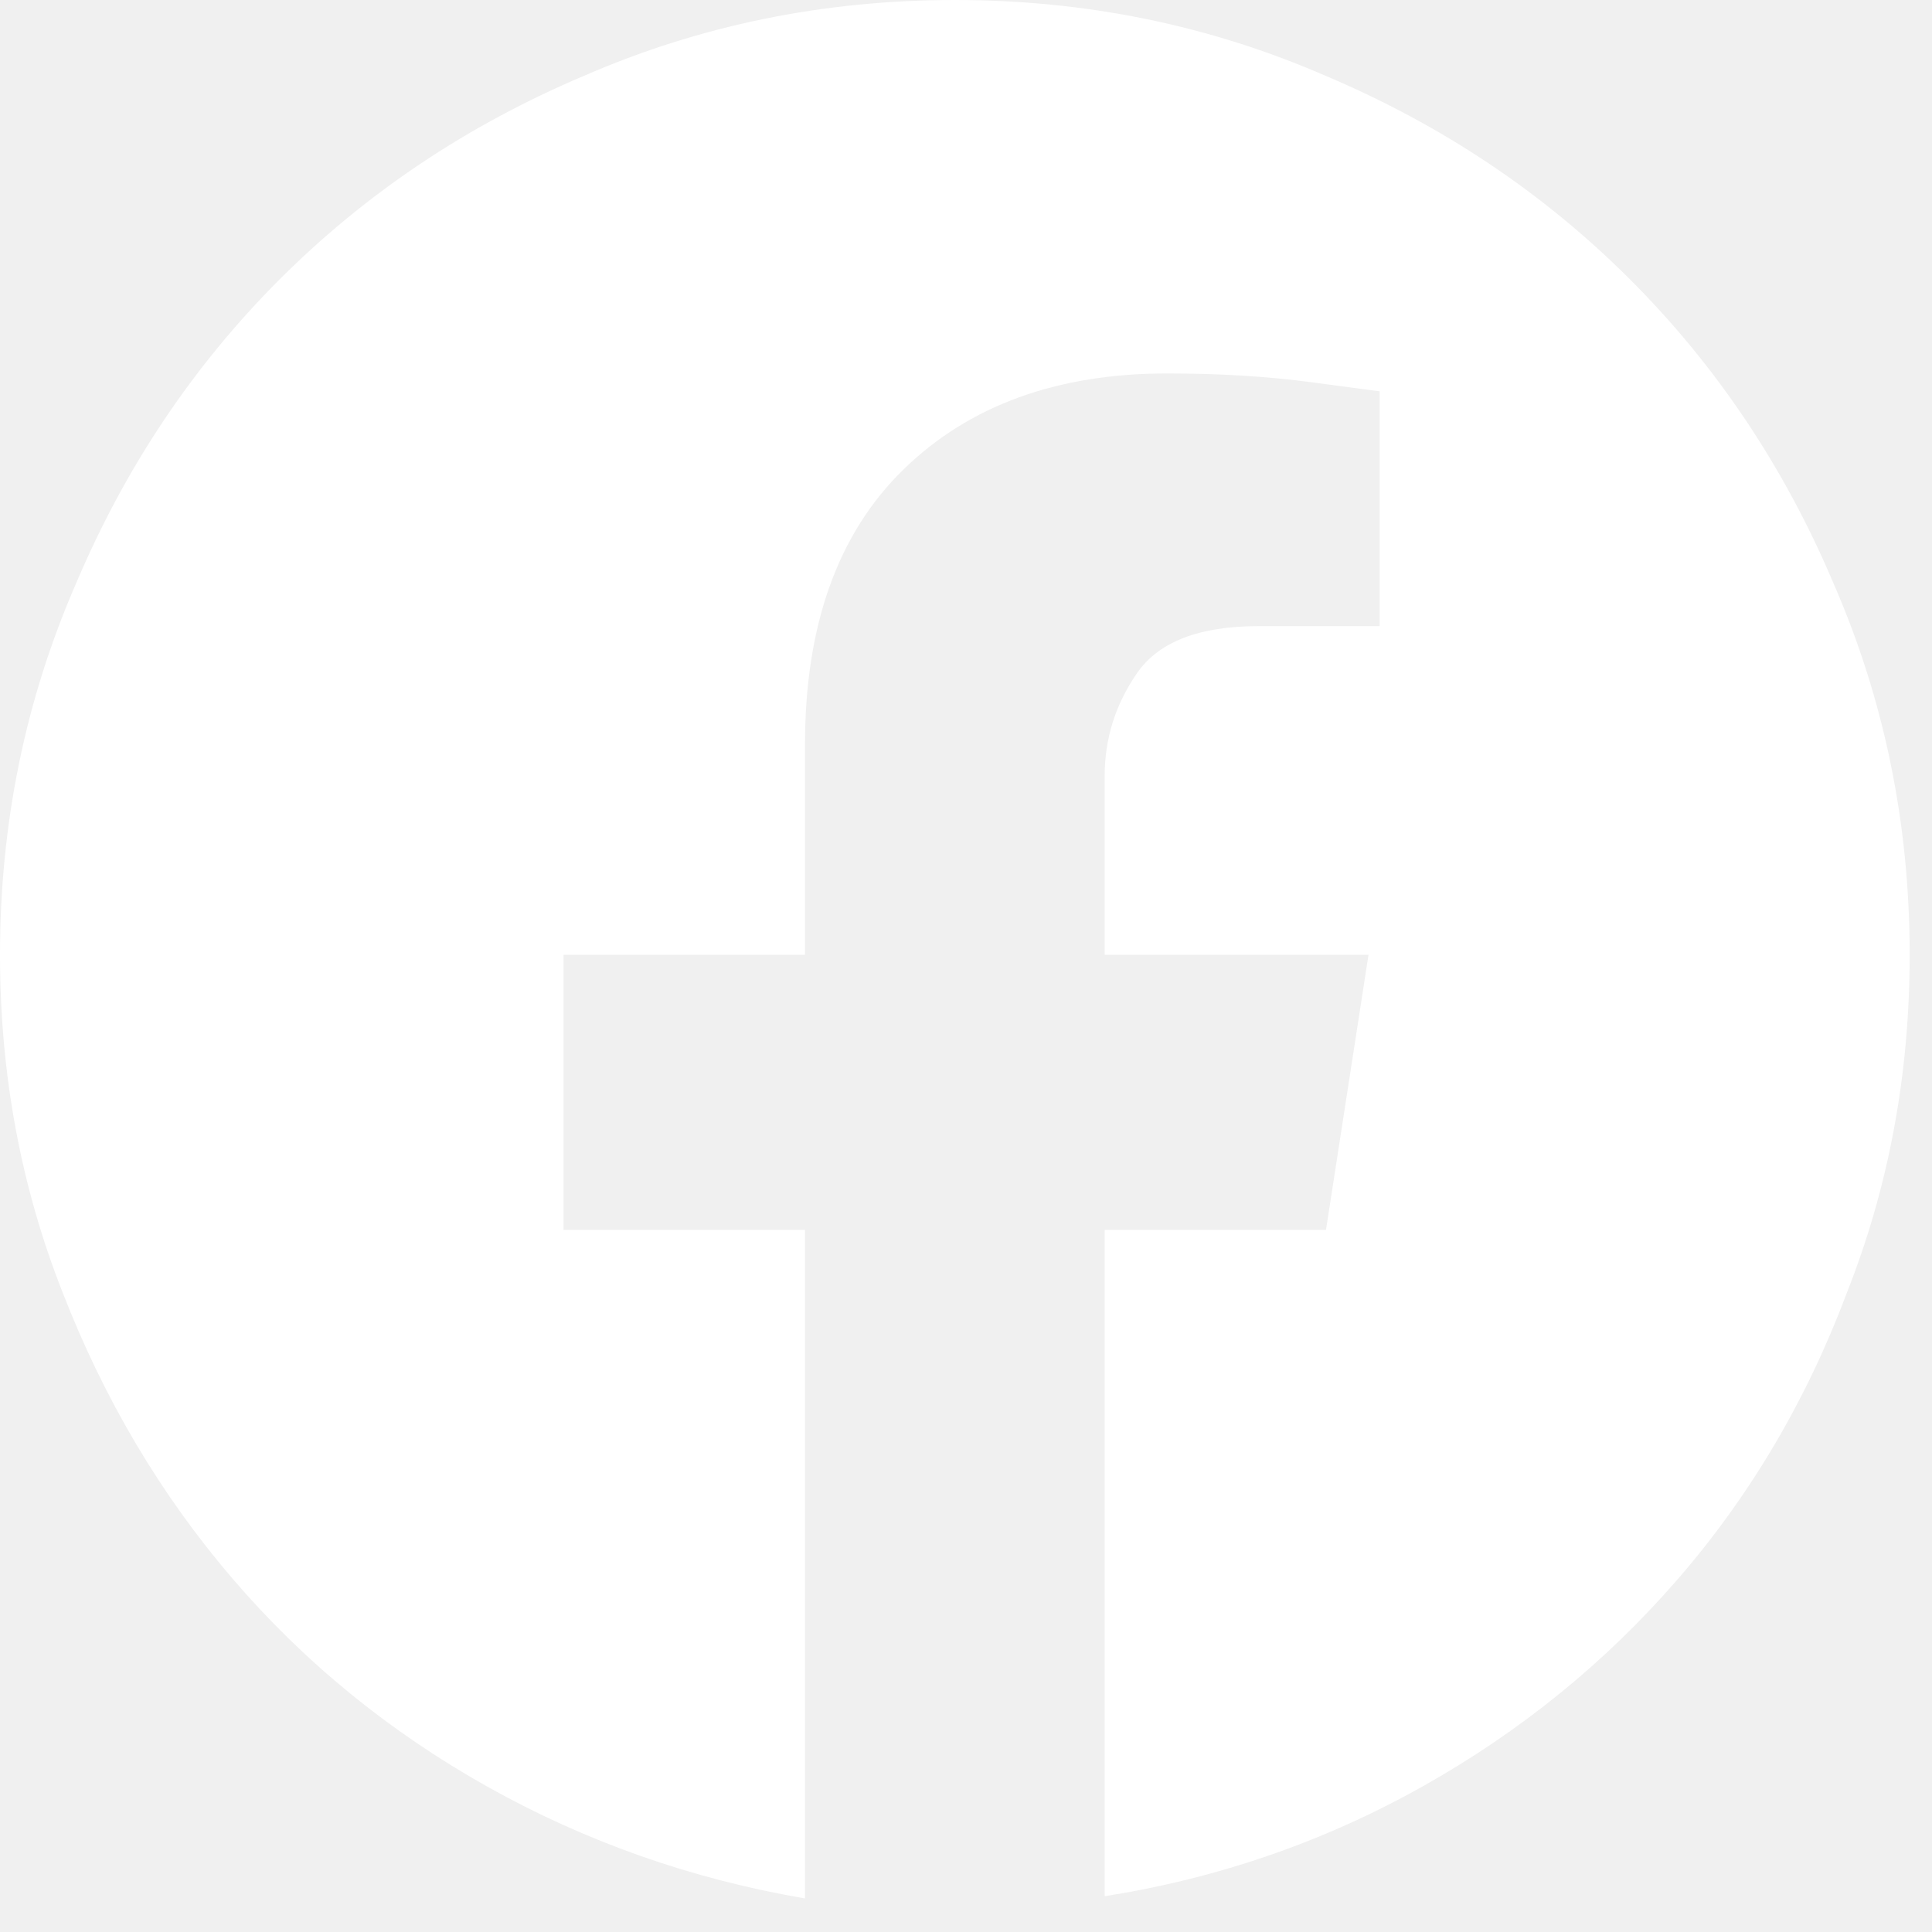
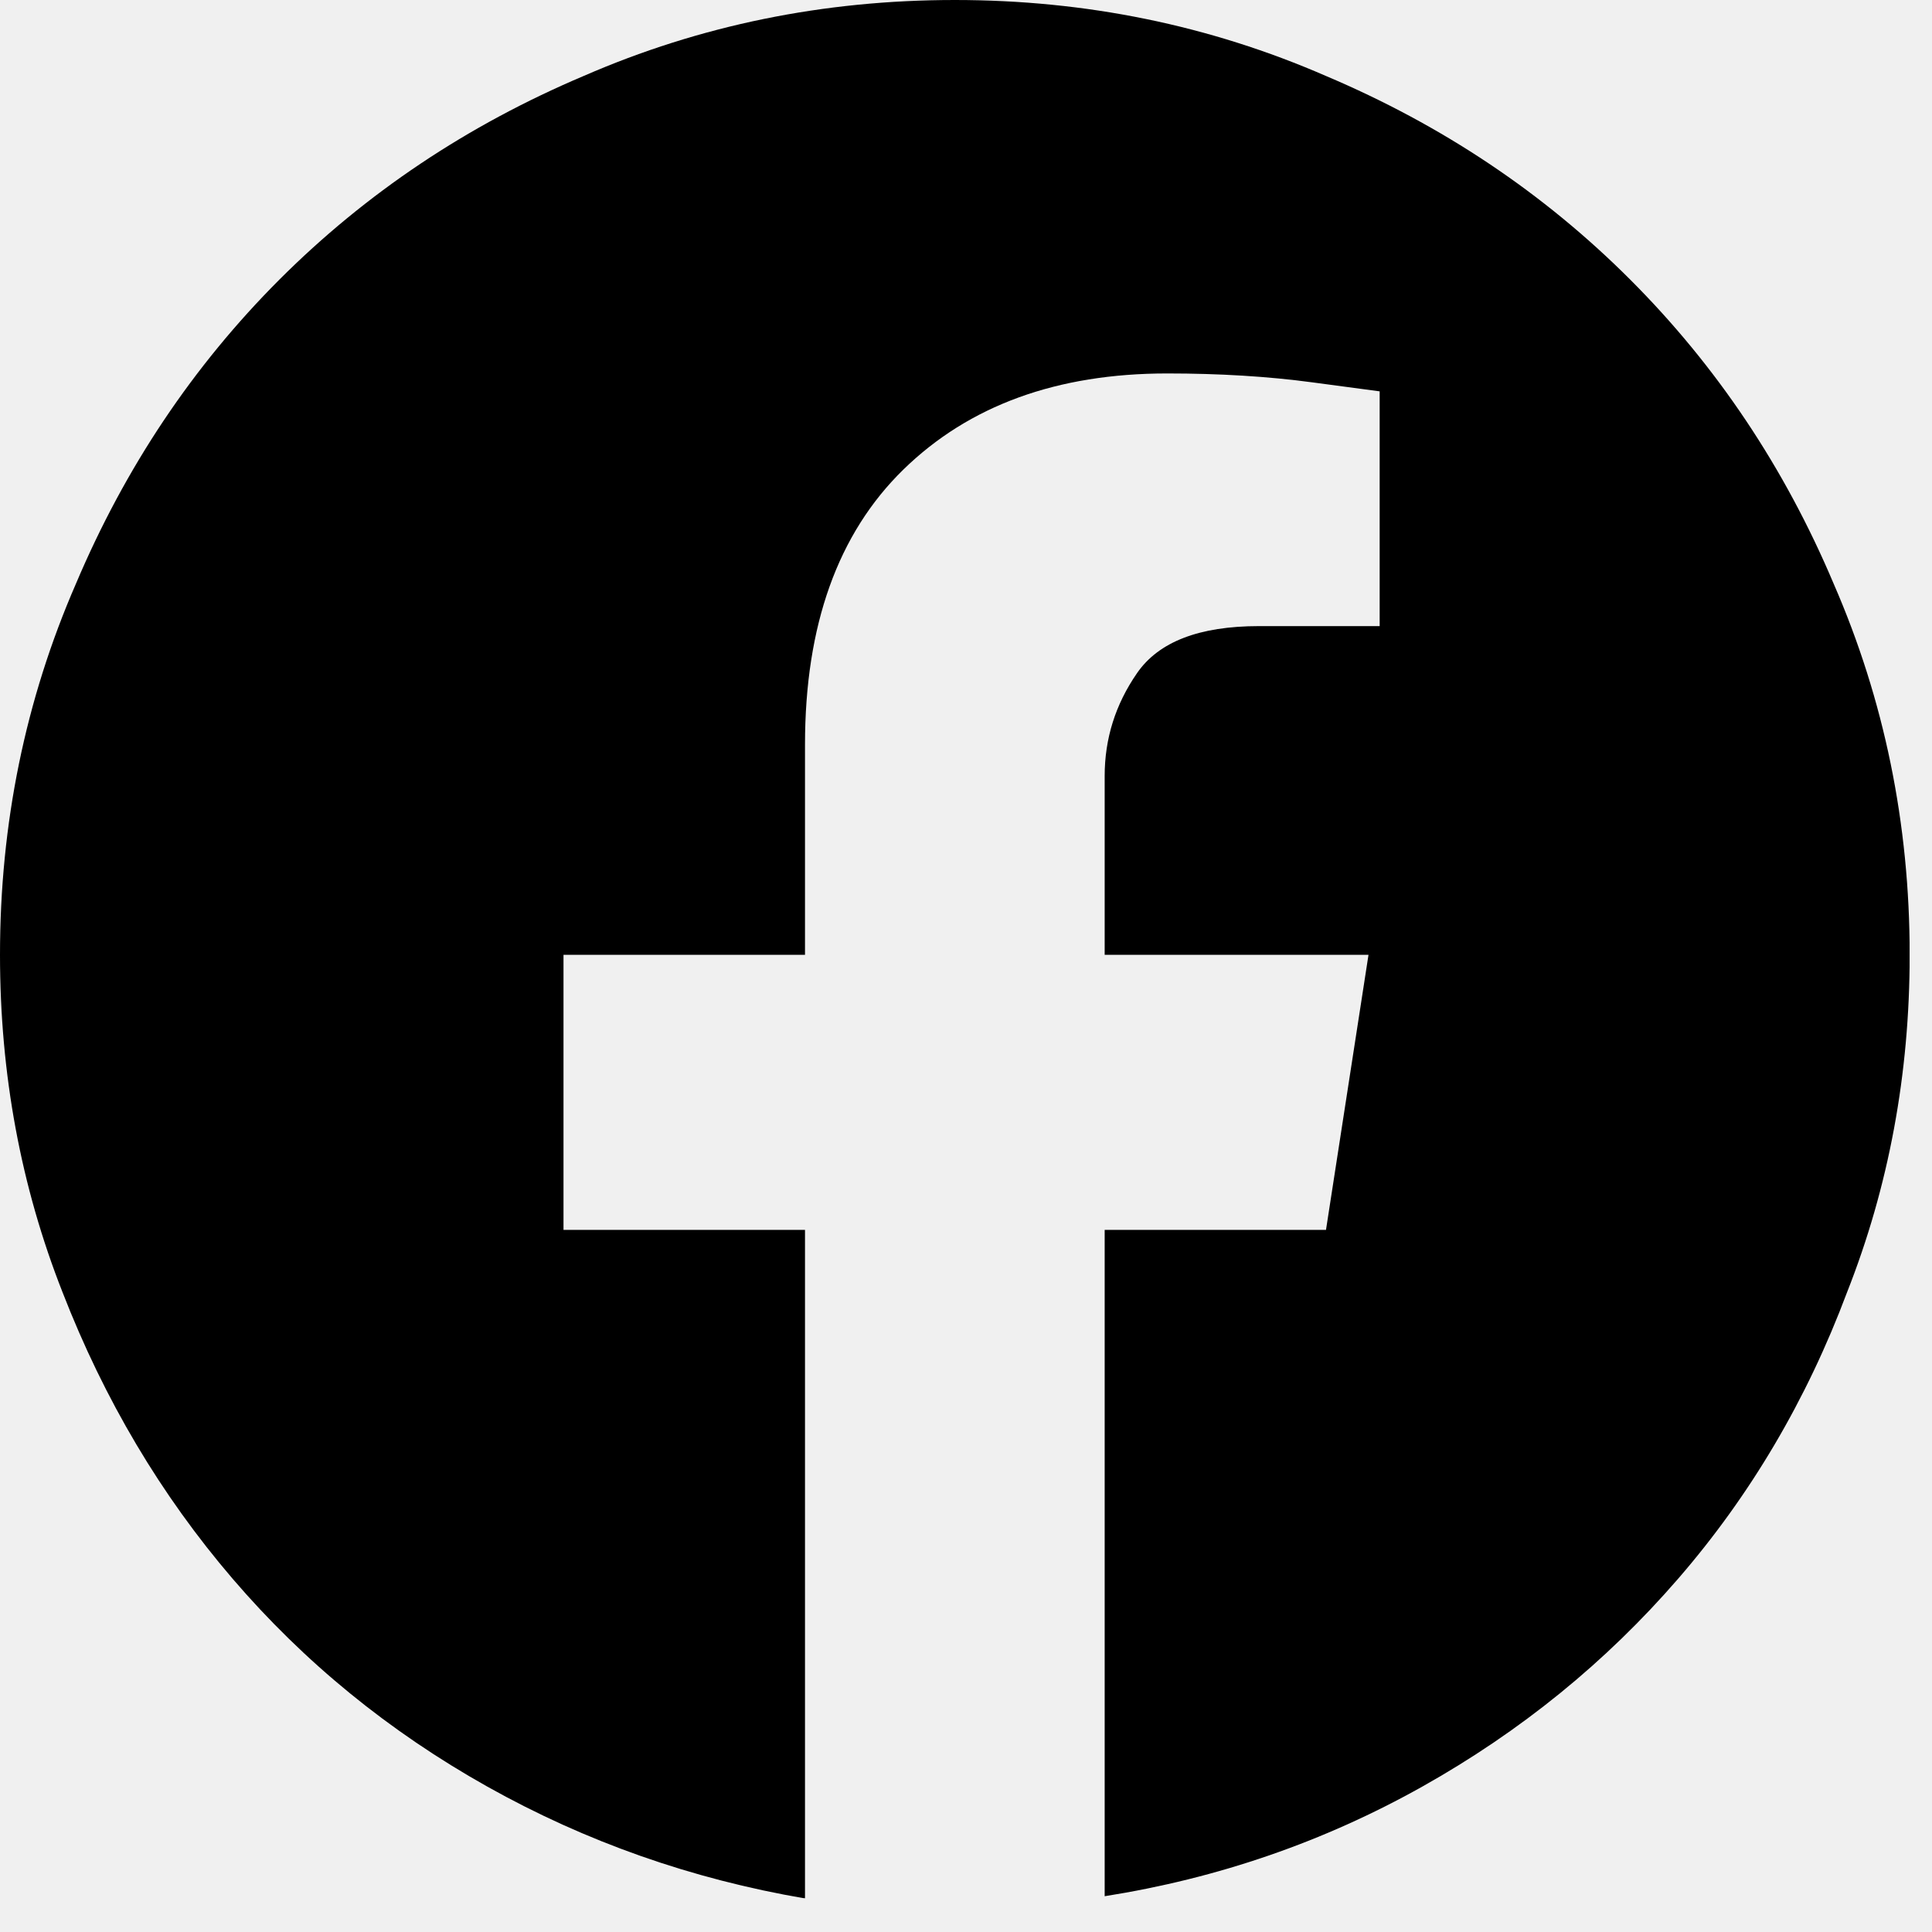
<svg xmlns="http://www.w3.org/2000/svg" width="27" height="27" viewBox="0 0 27 27" fill="none">
-   <g clip-path="url(#clip0_115_6371)">
-     <path d="M13.344 0C11.51 0 9.781 0.354 8.156 1.062C6.531 1.75 5.115 2.698 3.906 3.906C2.698 5.115 1.75 6.531 1.062 8.156C0.354 9.781 0 11.51 0 13.344C0 15.01 0.292 16.583 0.875 18.062C1.458 19.562 2.25 20.896 3.25 22.062C4.25 23.229 5.437 24.198 6.812 24.969C8.188 25.74 9.667 26.26 11.25 26.531V17.188H7.875V13.344H11.25V10.406C11.25 8.74 11.708 7.458 12.625 6.562C13.542 5.667 14.771 5.219 16.312 5.219C17.042 5.219 17.719 5.26 18.344 5.344C18.969 5.427 19.281 5.469 19.281 5.469V8.75H17.594C16.76 8.75 16.193 8.969 15.891 9.406C15.588 9.844 15.438 10.323 15.438 10.844V13.344H19.125L18.531 17.188H15.438V26.5C17.021 26.25 18.5 25.74 19.875 24.969C21.25 24.198 22.443 23.229 23.453 22.062C24.463 20.896 25.25 19.562 25.812 18.062C26.396 16.583 26.688 15.01 26.688 13.344C26.688 11.51 26.333 9.781 25.625 8.156C24.938 6.531 23.99 5.115 22.781 3.906C21.573 2.698 20.156 1.75 18.531 1.062C16.906 0.354 15.177 0 13.344 0Z" fill="white" />
+   <g clip-path="url(#clip0_222_3354)">
+     <mask id="mask0_222_3354" style="mask-type:luminance" maskUnits="userSpaceOnUse" x="0" y="0" width="27" height="27">
+       <path d="M26.688 0H0V26.531H26.688V0Z" fill="white" />
+     </mask>
+     <g mask="url(#mask0_222_3354)">
+       <path d="M13.344 0C11.51 0 9.781 0.354 8.156 1.062C6.531 1.75 5.115 2.698 3.906 3.906C2.698 5.115 1.75 6.531 1.062 8.156C0.354 9.781 0 11.51 0 13.344C0 15.01 0.292 16.583 0.875 18.062C1.458 19.562 2.25 20.896 3.25 22.062C4.25 23.229 5.437 24.198 6.812 24.969C8.188 25.74 9.667 26.26 11.25 26.531V17.188H7.875V13.344H11.25V10.406C11.25 8.74 11.708 7.458 12.625 6.562C13.542 5.667 14.771 5.219 16.312 5.219C17.042 5.219 17.719 5.26 18.344 5.344C18.969 5.427 19.281 5.469 19.281 5.469V8.75H17.594C16.76 8.75 16.193 8.969 15.891 9.406C15.588 9.844 15.438 10.323 15.438 10.844V13.344H19.125L18.531 17.188H15.438V26.5C17.021 26.25 18.5 25.74 19.875 24.969C21.25 24.198 22.443 23.229 23.453 22.062C24.463 20.896 25.25 19.562 25.812 18.062C26.396 16.583 26.688 15.01 26.688 13.344C26.688 11.51 26.333 9.781 25.625 8.156C24.938 6.531 23.99 5.115 22.781 3.906C21.573 2.698 20.156 1.75 18.531 1.062C16.906 0.354 15.177 0 13.344 0Z" fill="black" />
+     </g>
  </g>
  <defs>
-     <clipPath id="clip0_115_6371">
-       <rect width="26.688" height="26.531" fill="white" />
+     <clipPath id="clip0_222_3354">
+       <rect width="27" height="27" fill="white" />
    </clipPath>
  </defs>
</svg>
